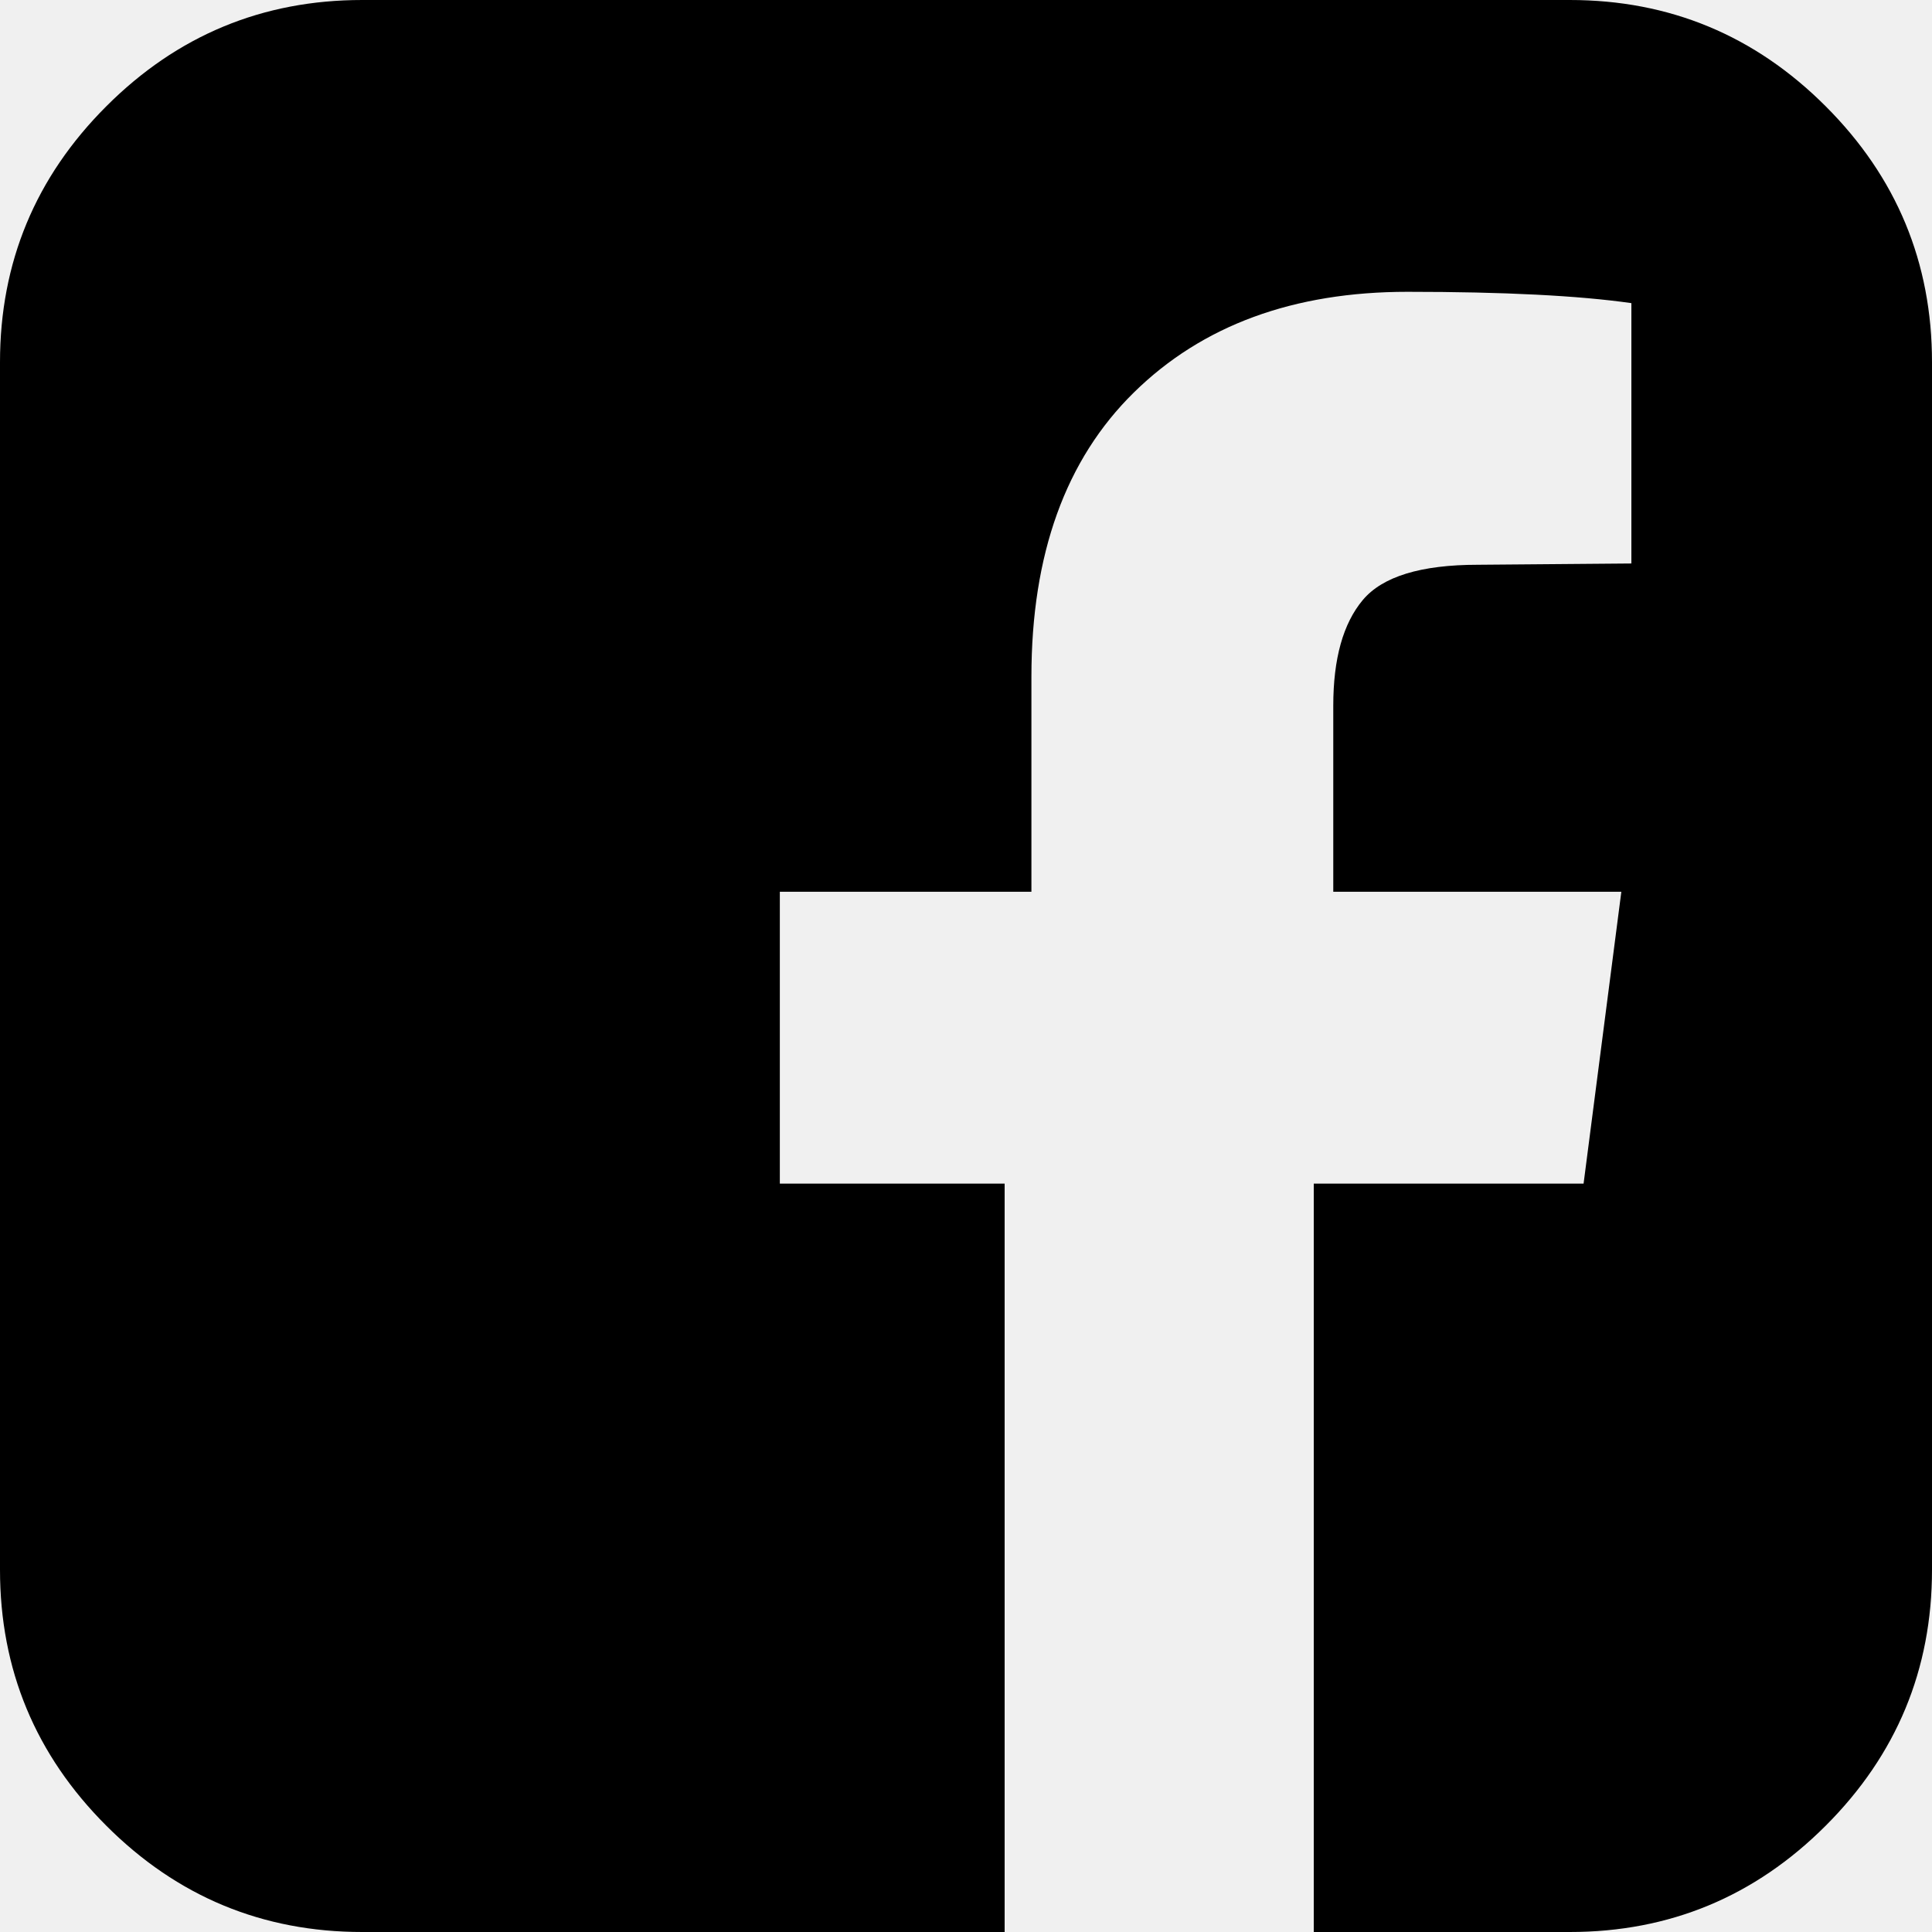
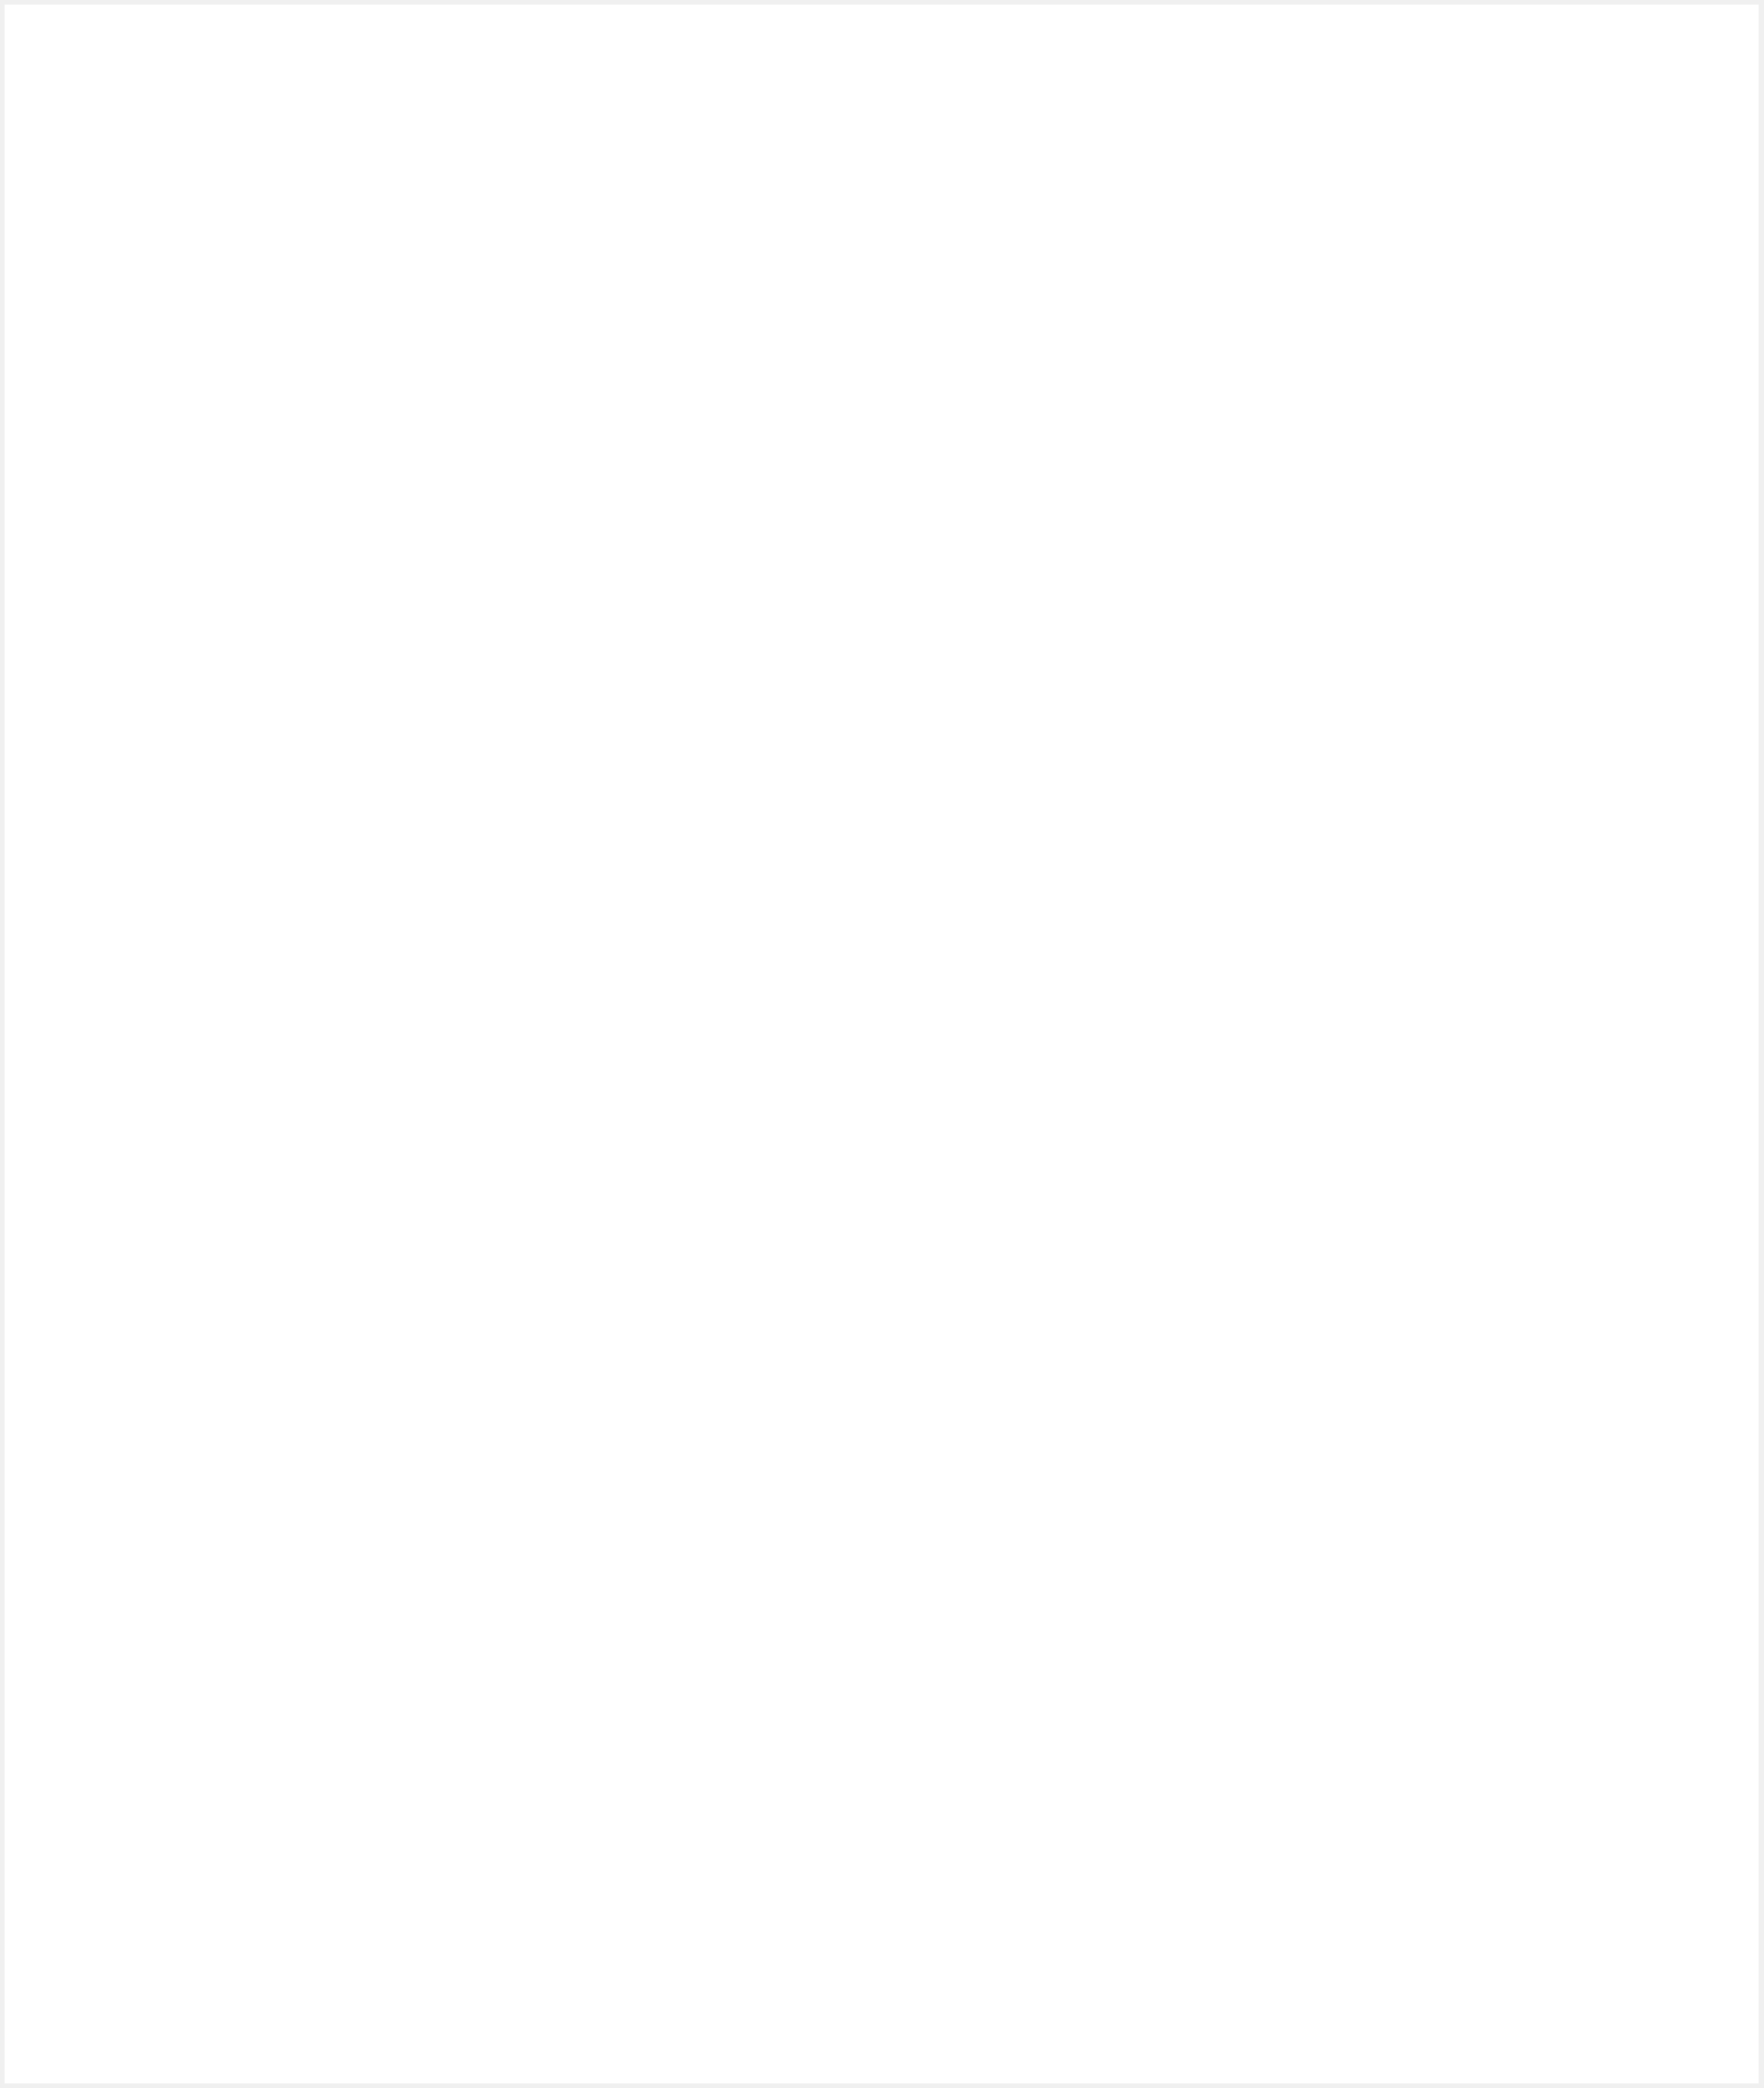
- <svg xmlns="http://www.w3.org/2000/svg" version="1.1" width="50px" height="50px">
-   <g transform="matrix(1 0 0 1 -585 -650 )">
-     <path d="M 9.375 0  L 40.625 0  C 43.207 0  45.416 0.917  47.249 2.751  C 49.083 4.584  50 6.793  50 9.375  L 50 40.625  C 50 43.207  49.083 45.416  47.249 47.249  C 45.416 49.083  43.207 50  40.625 50  L 34 50  L 34 30.632  L 40.983 30.632  L 41.96 23.079  L 34.505 23.079  L 34.505 18.262  C 34.505 17.046  34.76 16.135  35.27 15.527  C 35.78 14.92  36.773 14.616  38.249 14.616  L 42.22 14.583  L 42.22 7.845  C 40.853 7.65  38.921 7.552  36.426 7.552  C 33.474 7.552  31.114 8.42  29.346 10.156  C 27.577 11.892  26.693 14.345  26.693 17.513  L 26.693 23.079  L 20.182 23.079  L 20.182 30.632  L 26 30.632  L 26 50  L 9.375 50  C 6.793 50  4.584 49.083  2.751 47.249  C 0.917 45.416  0 43.207  0 40.625  L 0 9.375  C 0 6.793  0.917 4.584  2.751 2.751  C 4.584 0.917  6.793 0  9.375 0  Z " fill-rule="nonzero" fill="#000000" stroke="none" transform="matrix(1 0 0 1 585 650 )" />
+ <svg xmlns="http://www.w3.org/2000/svg" version="1.1" width="380px" height="450px">
+   <g transform="matrix(1 0 0 1 -50 -250 )">
+     <path d="M 51 251  L 429 251  L 429 699  L 51 699  L 51 251  Z " fill-rule="nonzero" fill="#ffffff" stroke="none" />
  </g>
</svg>
